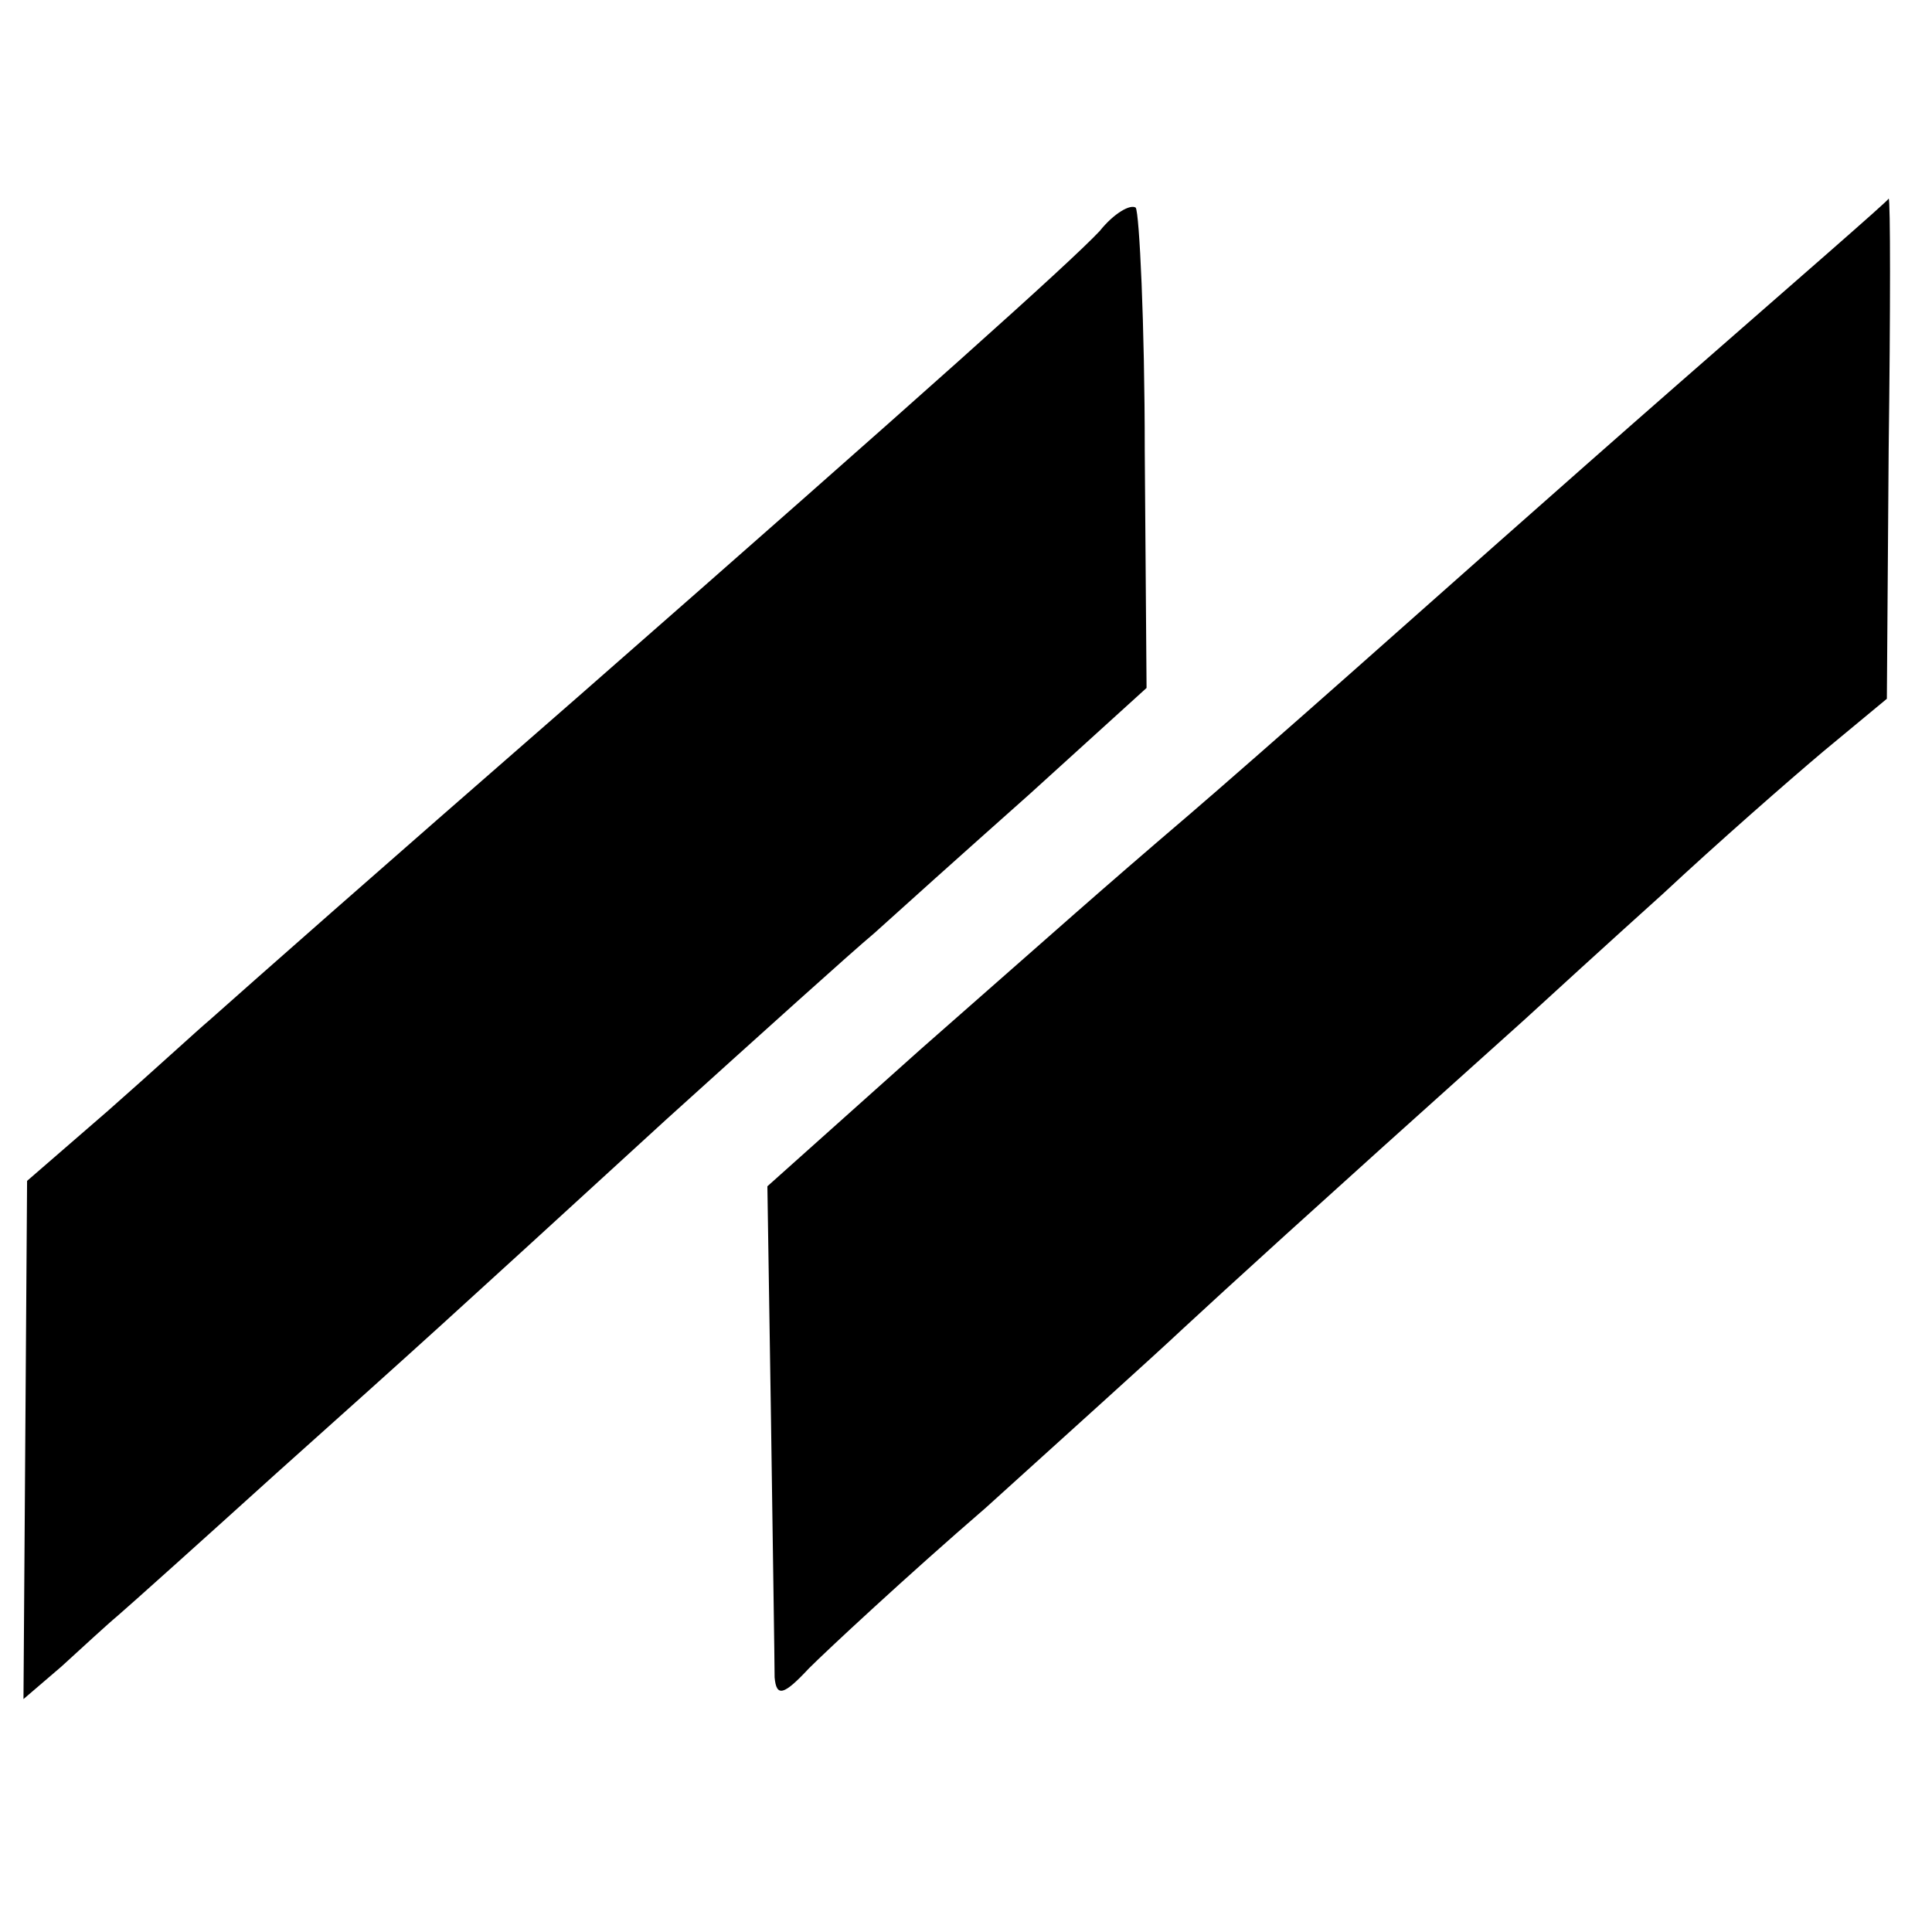
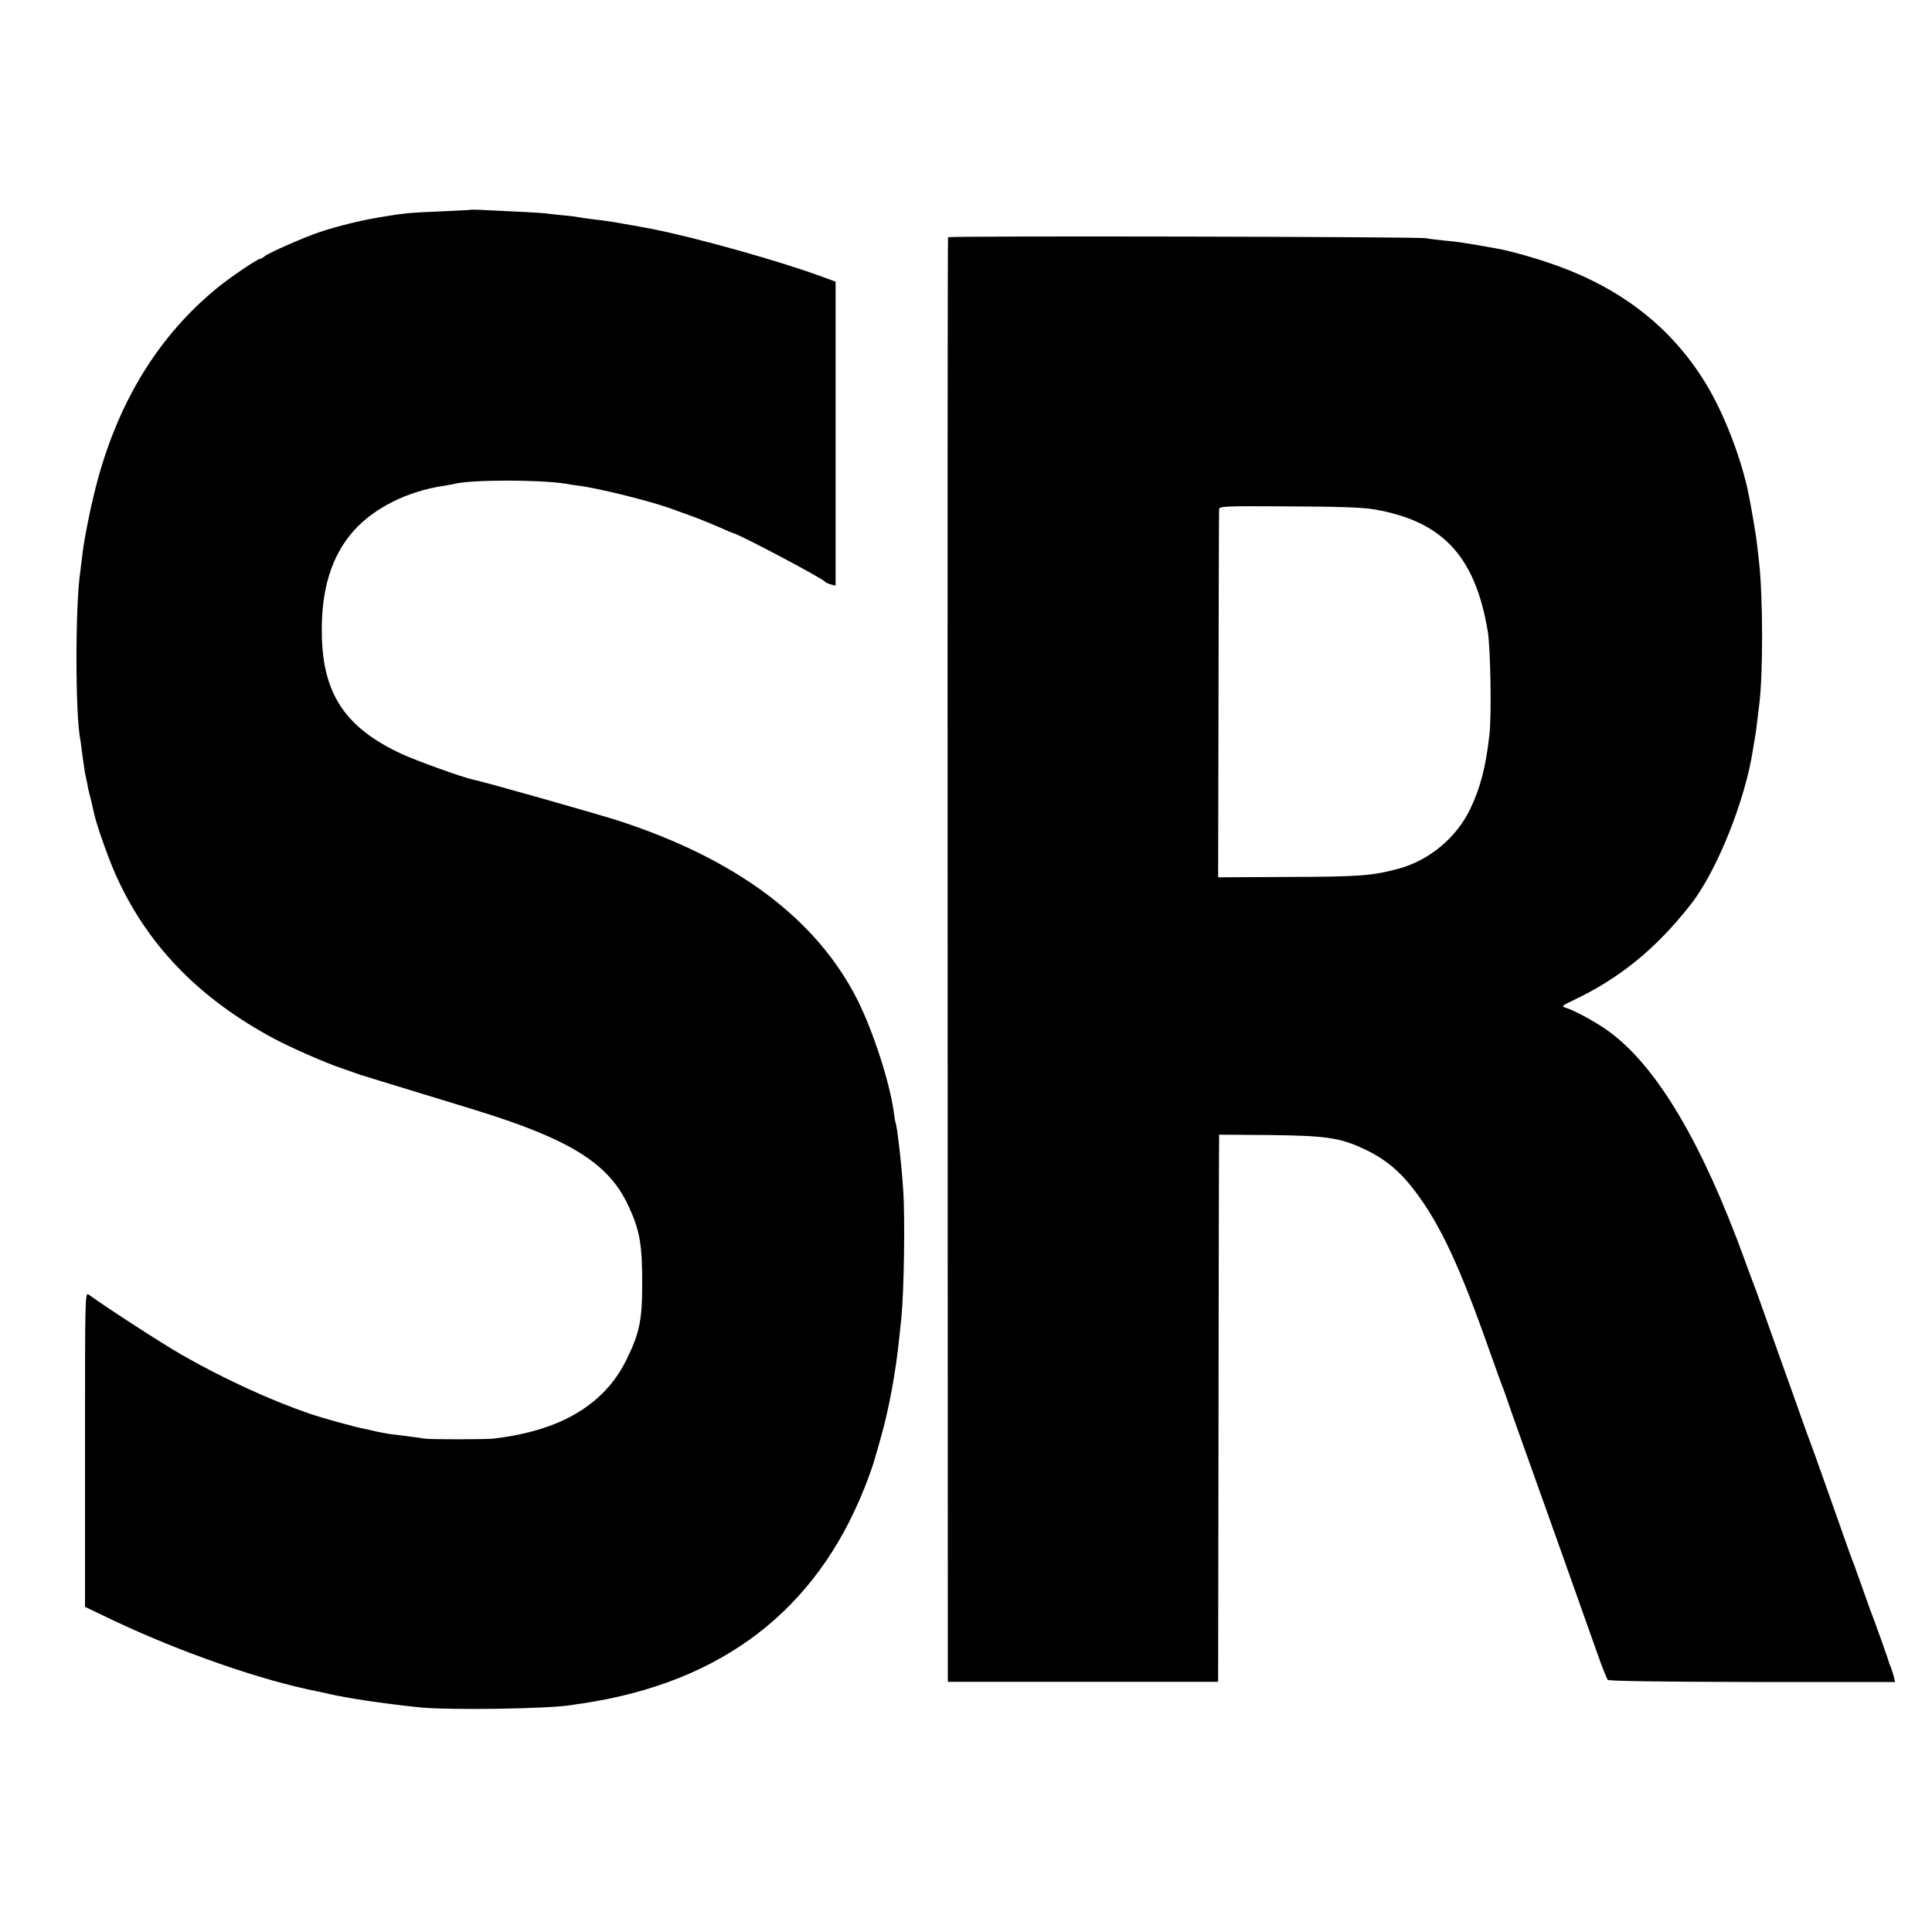
- <svg xmlns="http://www.w3.org/2000/svg" version="1.0" width="107pt" height="107pt" viewBox="0 0 107 107" preserveAspectRatio="xMidYMid meet">
-   <g transform="translate(0,107) scale(0.1,-0.1)" fill="#000000" stroke="none">
-     <path d="M609 942 c-17 -18 -95 -88 -289 -258 -117 -102 -177 -155 -204 -179 -6 -5 -31 -28 -56 -50 l-45 -39 -1 -144 -1 -143 21 18 c11 10 25 23 31 28 7 6 46 41 88 79 86 77 86 77 216 196 52 47 103 93 115 103 11 10 50 45 86 77 l65 59 -1 131 c0 71 -3 132 -5 135 -3 2 -12 -3 -20 -13z" />
-     <path d="M929 857 c-64 -56 -145 -128 -180 -159 -35 -31 -75 -66 -89 -78 -55 -47 -68 -59 -150 -131 l-85 -76 2 -129 c1 -71 2 -135 2 -143 1 -11 5 -10 19 5 10 10 54 51 98 89 43 39 92 83 109 99 26 24 63 58 189 171 12 11 47 43 77 70 30 28 70 63 89 79 l35 29 1 138 c1 77 1 139 0 139 0 -1 -53 -47 -117 -103z" />
+ <svg xmlns="http://www.w3.org/2000/svg" version="1.0" width="1000pt" height="1000pt" viewBox="0 0 1000 1000" preserveAspectRatio="xMidYMid meet">
+   <g transform="translate(0,1000) scale(0.1,-0.1)" fill="#000000" stroke="none">
+     <path d="M2437 8914 c-1 -1 -69 -4 -152 -8 -168 -7 -191 -9 -322 -31 -101 -17 -214 -45 -308 -76 -78 -26 -266 -108 -286 -126 -8 -7 -19 -13 -23 -13 -13 0 -147 -90 -215 -145 -310 -250 -524 -599 -636 -1039 -31 -122 -63 -285 -71 -366 -2 -19 -6 -48 -8 -65 -27 -174 -27 -744 0 -875 2 -14 6 -41 8 -60 6 -48 15 -110 22 -140 3 -14 8 -36 10 -50 3 -14 10 -43 16 -65 5 -22 12 -51 15 -65 8 -45 70 -223 108 -309 162 -368 431 -647 825 -858 89 -47 259 -122 350 -153 36 -12 72 -25 80 -28 8 -3 17 -6 20 -7 3 0 46 -14 95 -29 154 -47 303 -93 490 -150 491 -151 692 -275 794 -490 63 -132 76 -207 75 -421 0 -178 -15 -247 -80 -380 -114 -235 -343 -371 -689 -411 -42 -5 -336 -5 -360 0 -11 2 -42 7 -70 10 -27 4 -70 9 -95 12 -25 3 -61 10 -80 14 -19 5 -47 11 -61 14 -44 7 -219 56 -284 78 -204 70 -447 181 -665 306 -92 52 -384 241 -481 311 -19 13 -19 -2 -19 -801 l0 -815 142 -68 c350 -166 771 -313 1063 -370 22 -5 45 -9 50 -11 99 -23 282 -51 475 -71 153 -16 676 -8 790 12 8 1 35 6 60 9 718 109 1203 481 1455 1116 21 52 43 115 50 140 8 25 22 77 33 115 43 149 79 346 97 525 3 30 8 78 11 105 13 130 19 514 9 655 -9 138 -32 336 -40 350 -1 3 -6 28 -9 55 -20 149 -105 413 -186 576 -212 422 -627 733 -1245 933 -117 37 -691 200 -747 211 -50 10 -295 98 -370 133 -288 134 -405 307 -412 608 -6 238 48 416 166 548 104 117 279 204 463 231 22 4 47 8 55 10 86 23 444 23 580 1 14 -3 43 -7 65 -10 109 -14 380 -82 482 -120 21 -8 72 -26 113 -41 41 -15 103 -41 138 -56 35 -16 66 -29 68 -29 20 0 463 -234 474 -251 3 -4 16 -10 30 -14 l25 -6 0 787 0 786 -65 24 c-224 83 -657 204 -885 249 -16 3 -41 8 -55 10 -14 3 -38 8 -55 10 -16 3 -55 10 -85 15 -30 5 -80 12 -110 15 -30 4 -62 8 -70 10 -8 2 -44 7 -80 10 -36 4 -81 8 -100 11 -30 3 -141 9 -338 18 -24 1 -44 1 -45 0z" />
+     <path d="M4907 8772 c-2 -4 -3 -1688 -2 -3742 l1 -3735 699 0 700 0 2 1370 c1 754 2 1391 3 1416 l0 46 258 -2 c286 -3 362 -13 479 -66 116 -52 195 -116 276 -223 131 -172 234 -393 386 -826 34 -96 66 -184 71 -195 4 -11 15 -40 23 -65 17 -51 52 -149 272 -765 86 -242 175 -492 197 -555 22 -63 45 -119 50 -125 6 -6 269 -10 748 -11 l739 0 -6 25 c-3 14 -11 37 -16 51 -6 14 -11 27 -11 30 -2 9 -68 195 -76 215 -5 11 -32 85 -60 165 -28 80 -55 154 -60 165 -4 11 -13 34 -18 50 -43 122 -185 524 -192 540 -5 11 -34 92 -65 180 -31 88 -65 183 -75 210 -10 28 -46 129 -80 225 -34 96 -65 184 -70 195 -5 11 -27 72 -50 135 -220 604 -452 996 -698 1178 -64 48 -180 111 -230 127 -21 6 -17 10 36 35 244 115 431 267 612 497 136 172 285 544 324 808 4 23 8 52 11 65 2 13 7 46 10 74 3 28 8 69 11 91 20 158 19 556 -1 735 -3 25 -8 68 -11 95 -4 43 -34 216 -48 280 -41 185 -129 408 -220 555 -178 290 -443 495 -799 616 -98 34 -221 68 -287 79 -151 27 -204 35 -265 40 -38 4 -81 9 -95 12 -36 8 -2469 13 -2473 5z m2203 -1408 c357 -61 526 -242 591 -634 14 -89 20 -435 8 -535 -19 -168 -47 -273 -100 -384 -71 -147 -211 -264 -369 -307 -138 -37 -201 -42 -570 -43 l-365 -2 2 943 c1 519 2 951 3 961 0 17 19 18 358 16 257 -1 381 -5 442 -15z" />
  </g>
</svg>
